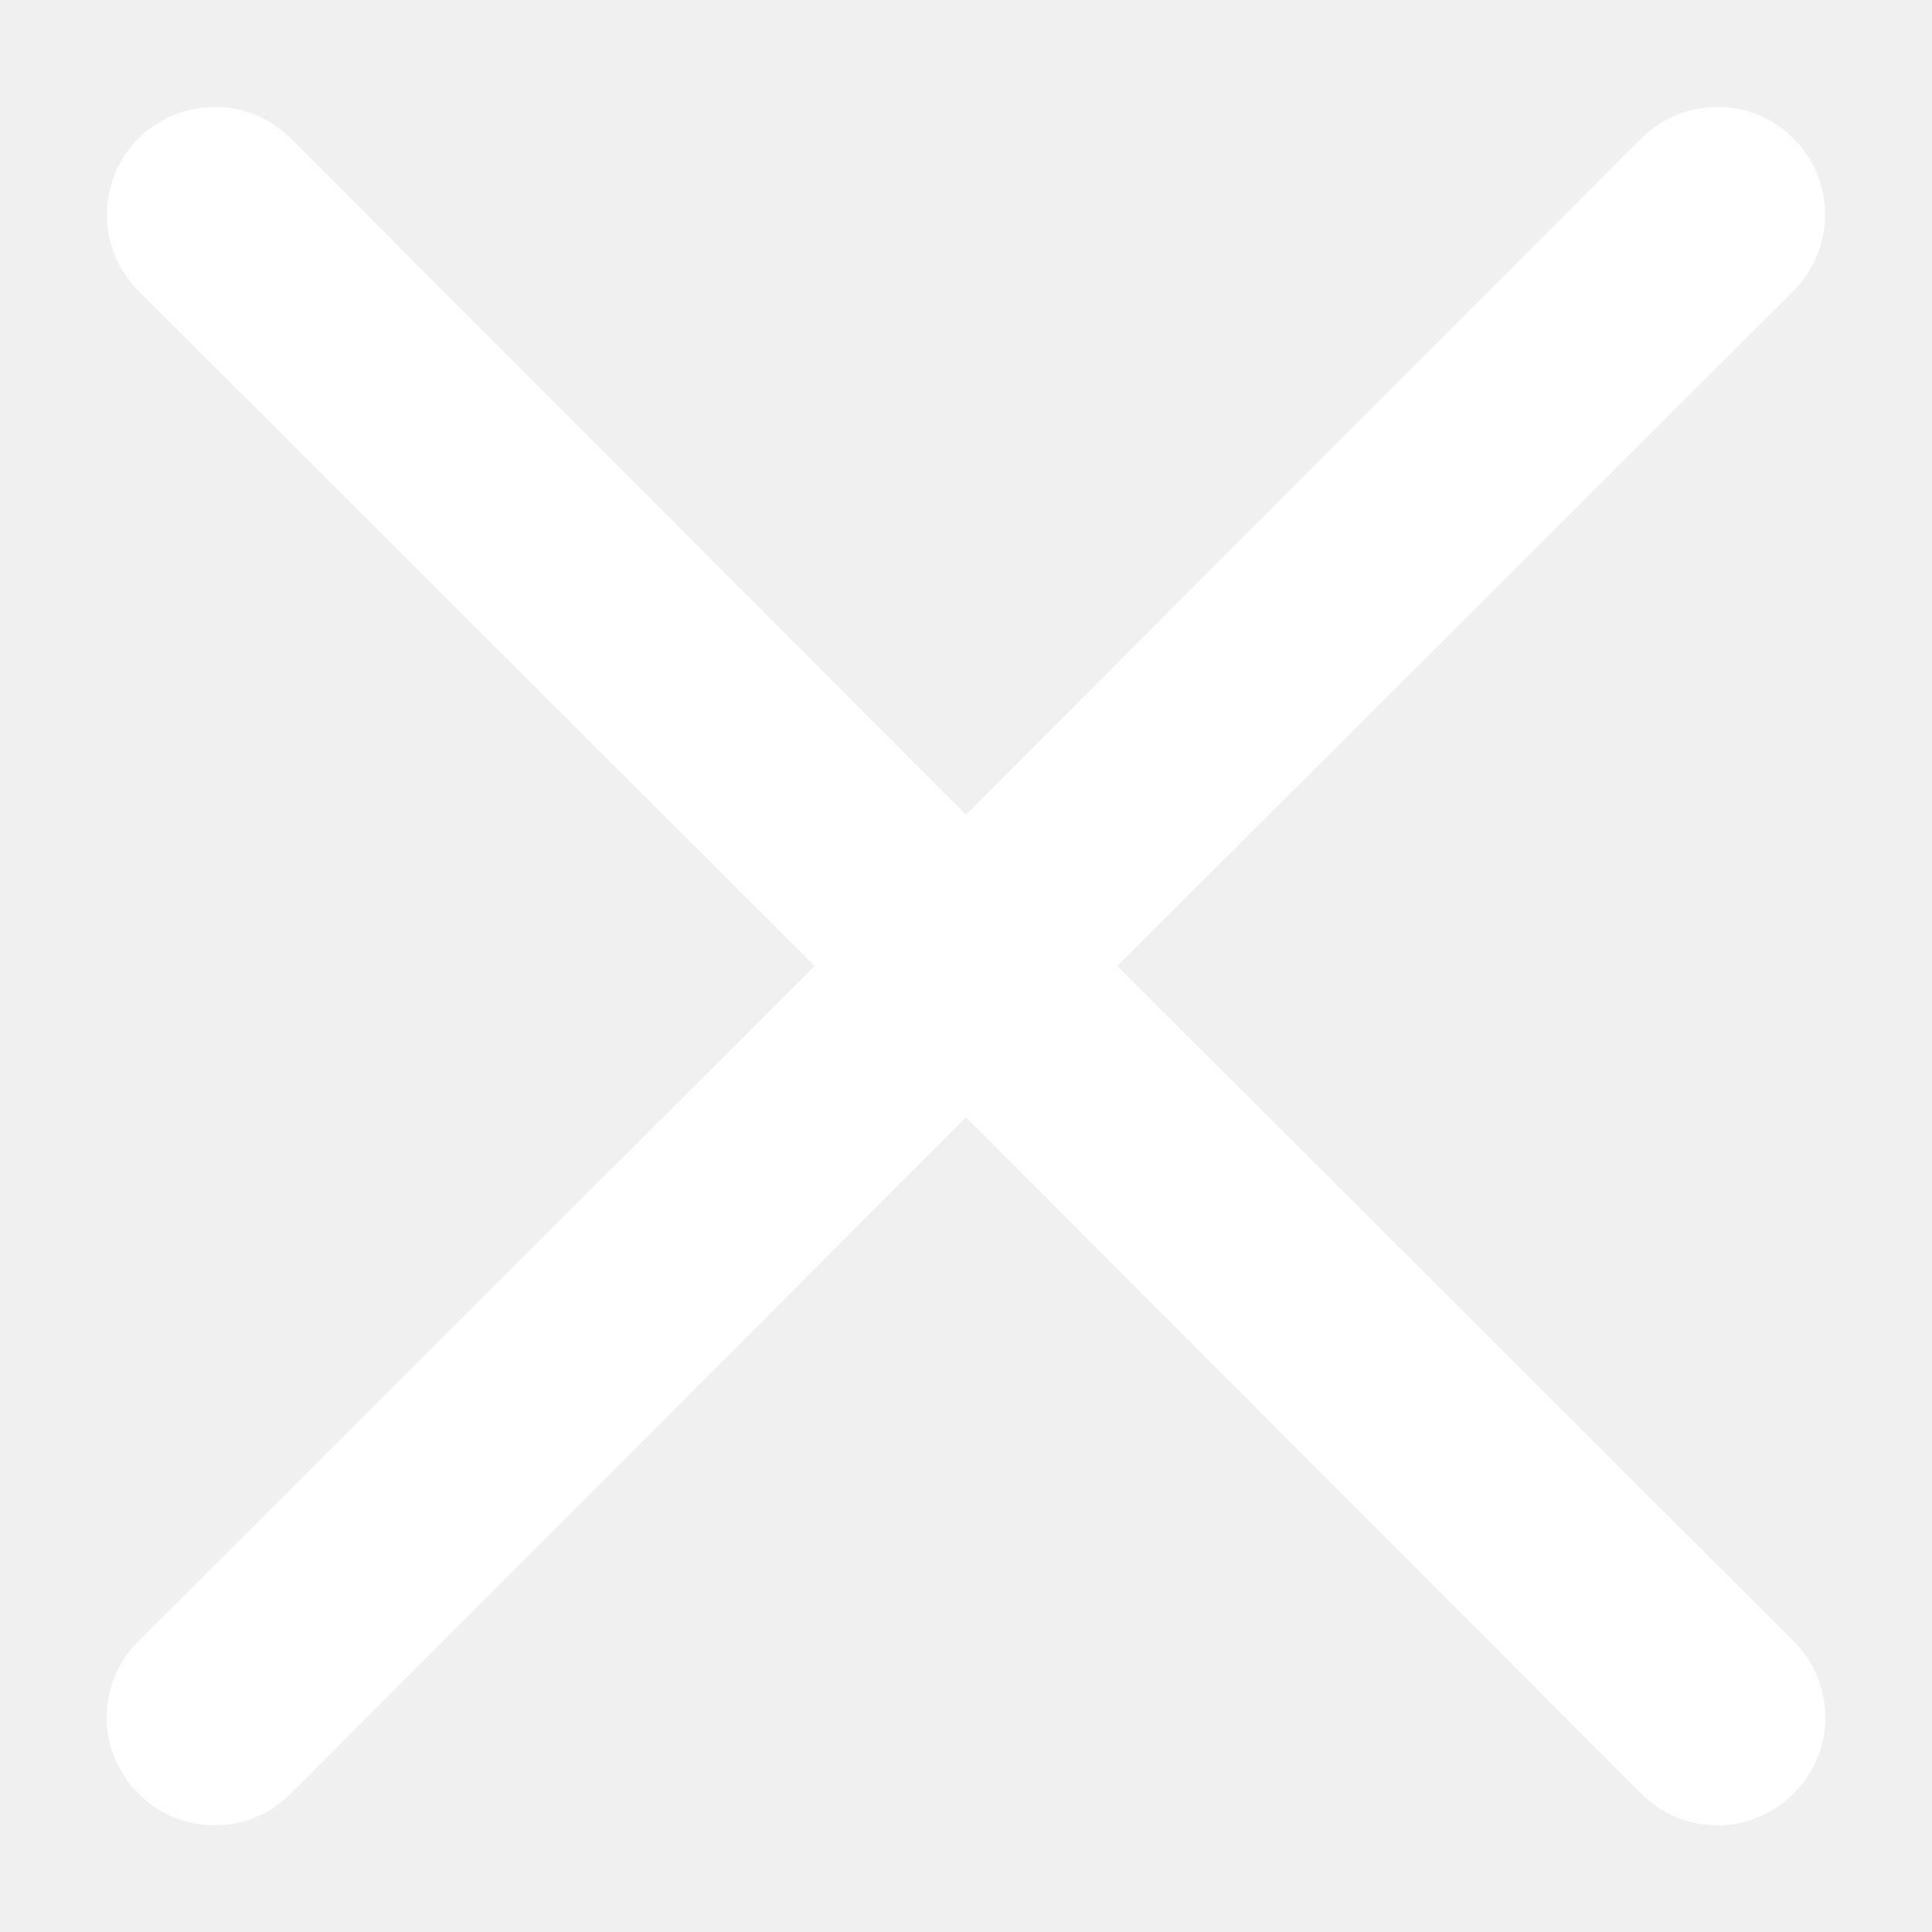
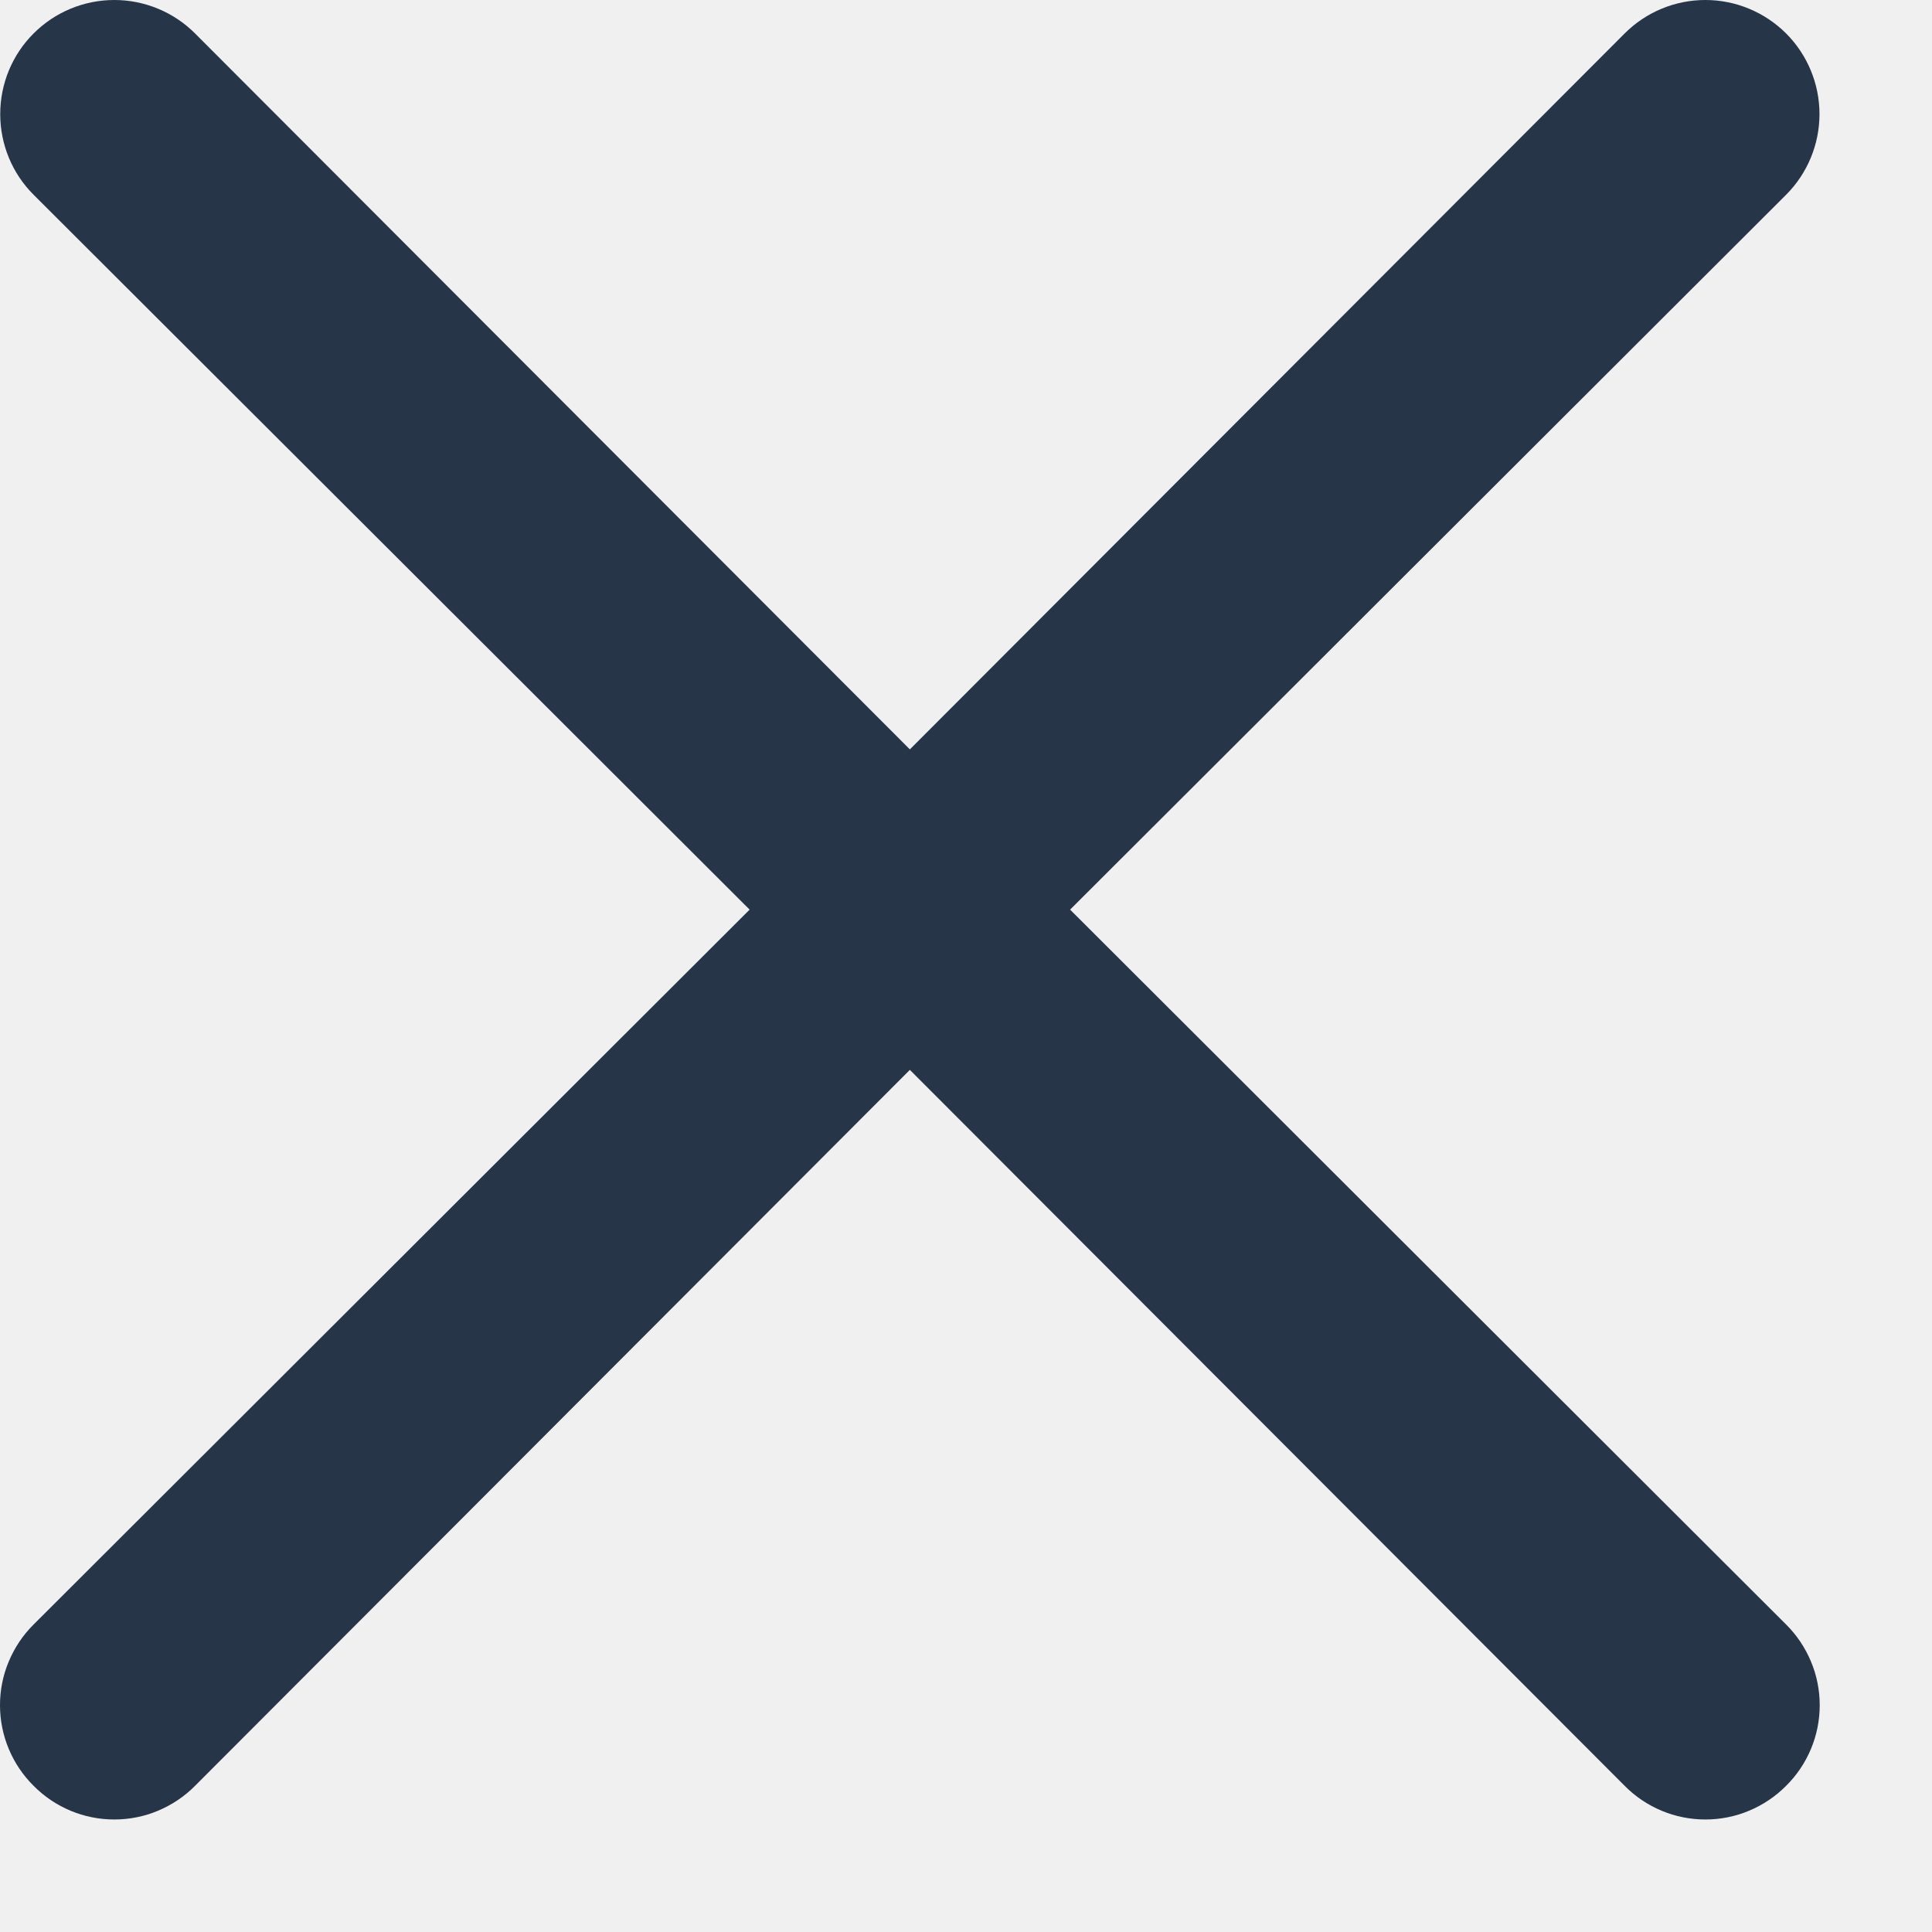
- <svg xmlns="http://www.w3.org/2000/svg" width="18" height="18" viewBox="0 0 18 18" fill="#FFF">
-   <path d="M10.41 9L16.71 2.71C16.898 2.522 17.004 2.266 17.004 2C17.004 1.734 16.898 1.478 16.71 1.29C16.522 1.102 16.266 0.996 16 0.996C15.734 0.996 15.478 1.102 15.29 1.29L9 7.59L2.71 1.29C2.522 1.102 2.266 0.996 2 0.996C1.734 0.996 1.478 1.102 1.29 1.29C1.102 1.478 0.996 1.734 0.996 2C0.996 2.266 1.102 2.522 1.29 2.71L7.59 9L1.29 15.29C1.196 15.383 1.122 15.494 1.071 15.615C1.02 15.737 0.994 15.868 0.994 16C0.994 16.132 1.02 16.263 1.071 16.385C1.122 16.506 1.196 16.617 1.29 16.71C1.383 16.804 1.494 16.878 1.615 16.929C1.737 16.98 1.868 17.006 2 17.006C2.132 17.006 2.263 16.98 2.385 16.929C2.506 16.878 2.617 16.804 2.71 16.71L9 10.41L15.29 16.71C15.383 16.804 15.493 16.878 15.615 16.929C15.737 16.98 15.868 17.006 16 17.006C16.132 17.006 16.263 16.98 16.384 16.929C16.506 16.878 16.617 16.804 16.71 16.71C16.804 16.617 16.878 16.506 16.929 16.385C16.98 16.263 17.006 16.132 17.006 16C17.006 15.868 16.98 15.737 16.929 15.615C16.878 15.494 16.804 15.383 16.71 15.29L10.41 9Z" fill="#FFFFFF" />
+ <svg xmlns="http://www.w3.org/2000/svg" width="17" height="17" viewBox="0 0 17 17" fill="none">
+   <path d="M9.416 8.004L15.716 1.714C15.904 1.526 16.01 1.27 16.01 1.004C16.01 0.738 15.904 0.482 15.716 0.294C15.527 0.106 15.272 0 15.006 0C14.739 0 14.484 0.106 14.296 0.294L8.006 6.594L1.716 0.294C1.528 0.106 1.272 0 1.006 0C0.739 0 0.484 0.106 0.296 0.294C0.107 0.482 0.002 0.738 0.002 1.004C0.002 1.27 0.107 1.526 0.296 1.714L6.596 8.004L0.296 14.294C0.202 14.387 0.128 14.498 0.077 14.62C0.026 14.741 0 14.872 0 15.004C0 15.136 0.026 15.267 0.077 15.389C0.128 15.511 0.202 15.621 0.296 15.714C0.389 15.808 0.499 15.882 0.621 15.933C0.743 15.984 0.874 16.01 1.006 16.01C1.138 16.01 1.269 15.984 1.39 15.933C1.512 15.882 1.623 15.808 1.716 15.714L8.006 9.414L14.296 15.714C14.389 15.808 14.499 15.882 14.621 15.933C14.743 15.984 14.874 16.01 15.006 16.01C15.138 16.01 15.269 15.984 15.39 15.933C15.512 15.882 15.623 15.808 15.716 15.714C15.81 15.621 15.884 15.511 15.935 15.389C15.986 15.267 16.012 15.136 16.012 15.004C16.012 14.872 15.986 14.741 15.935 14.62C15.884 14.498 15.81 14.387 15.716 14.294L9.416 8.004Z" fill="#263547" />
</svg>
